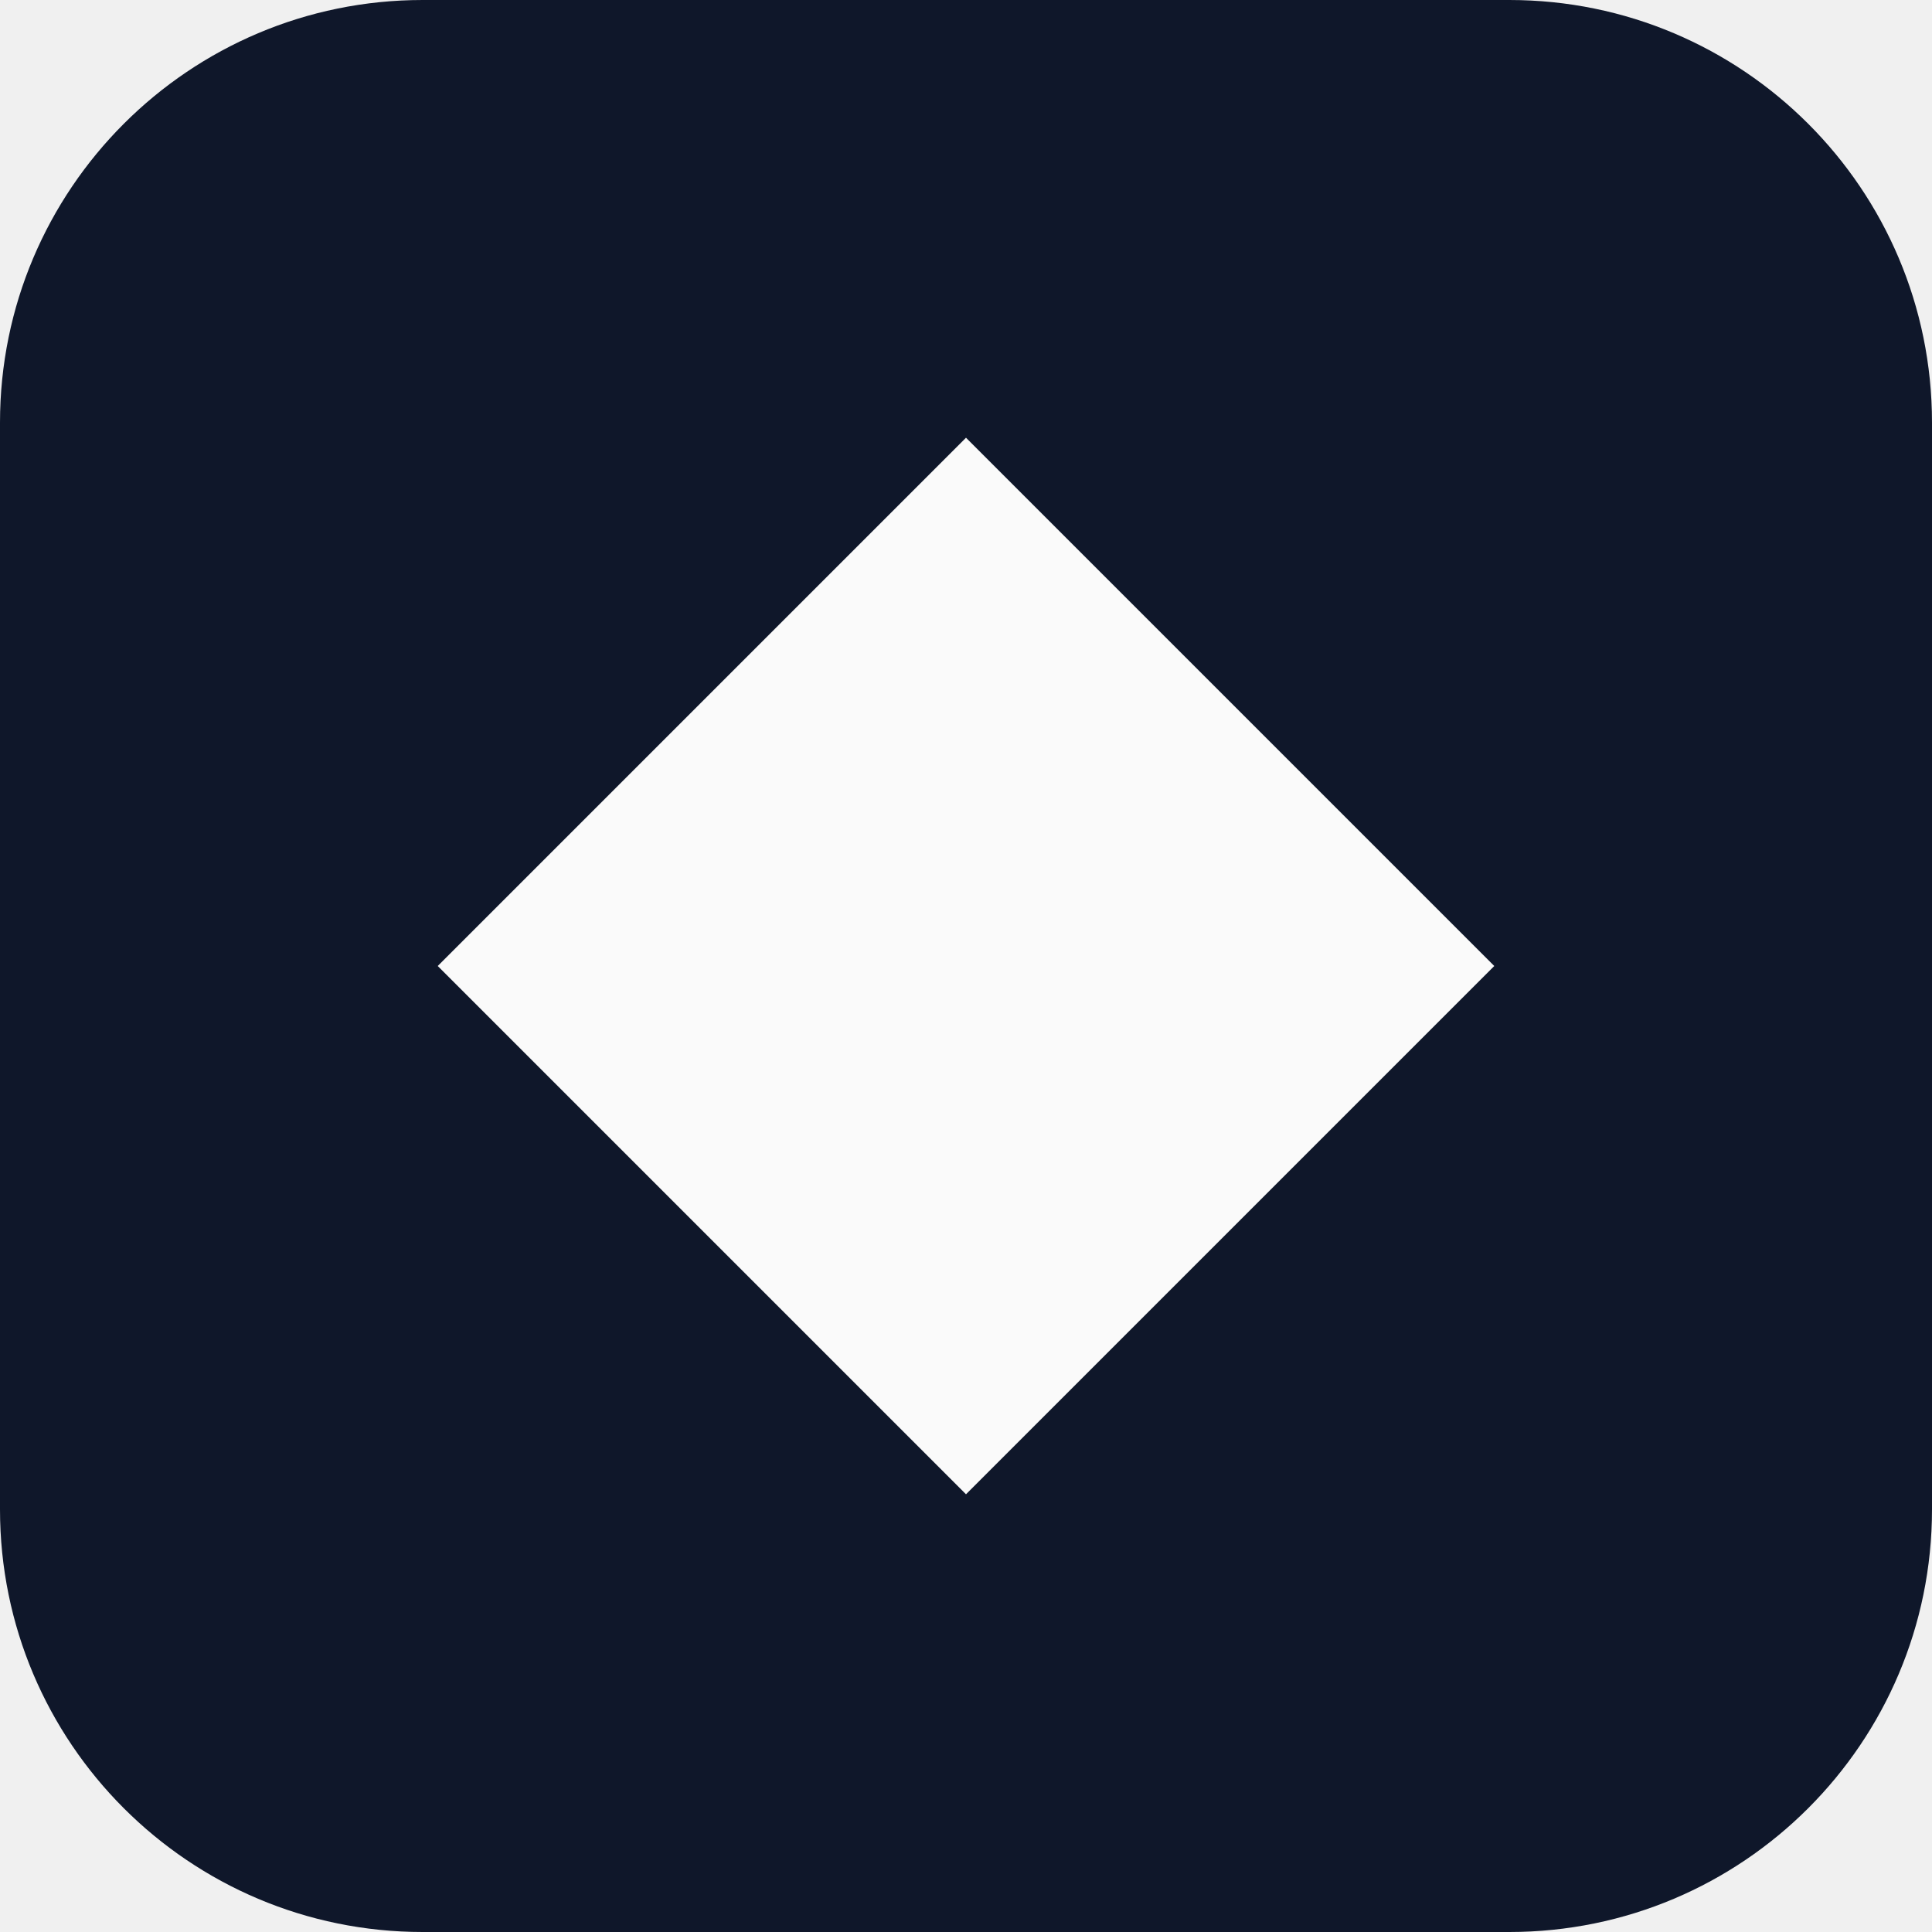
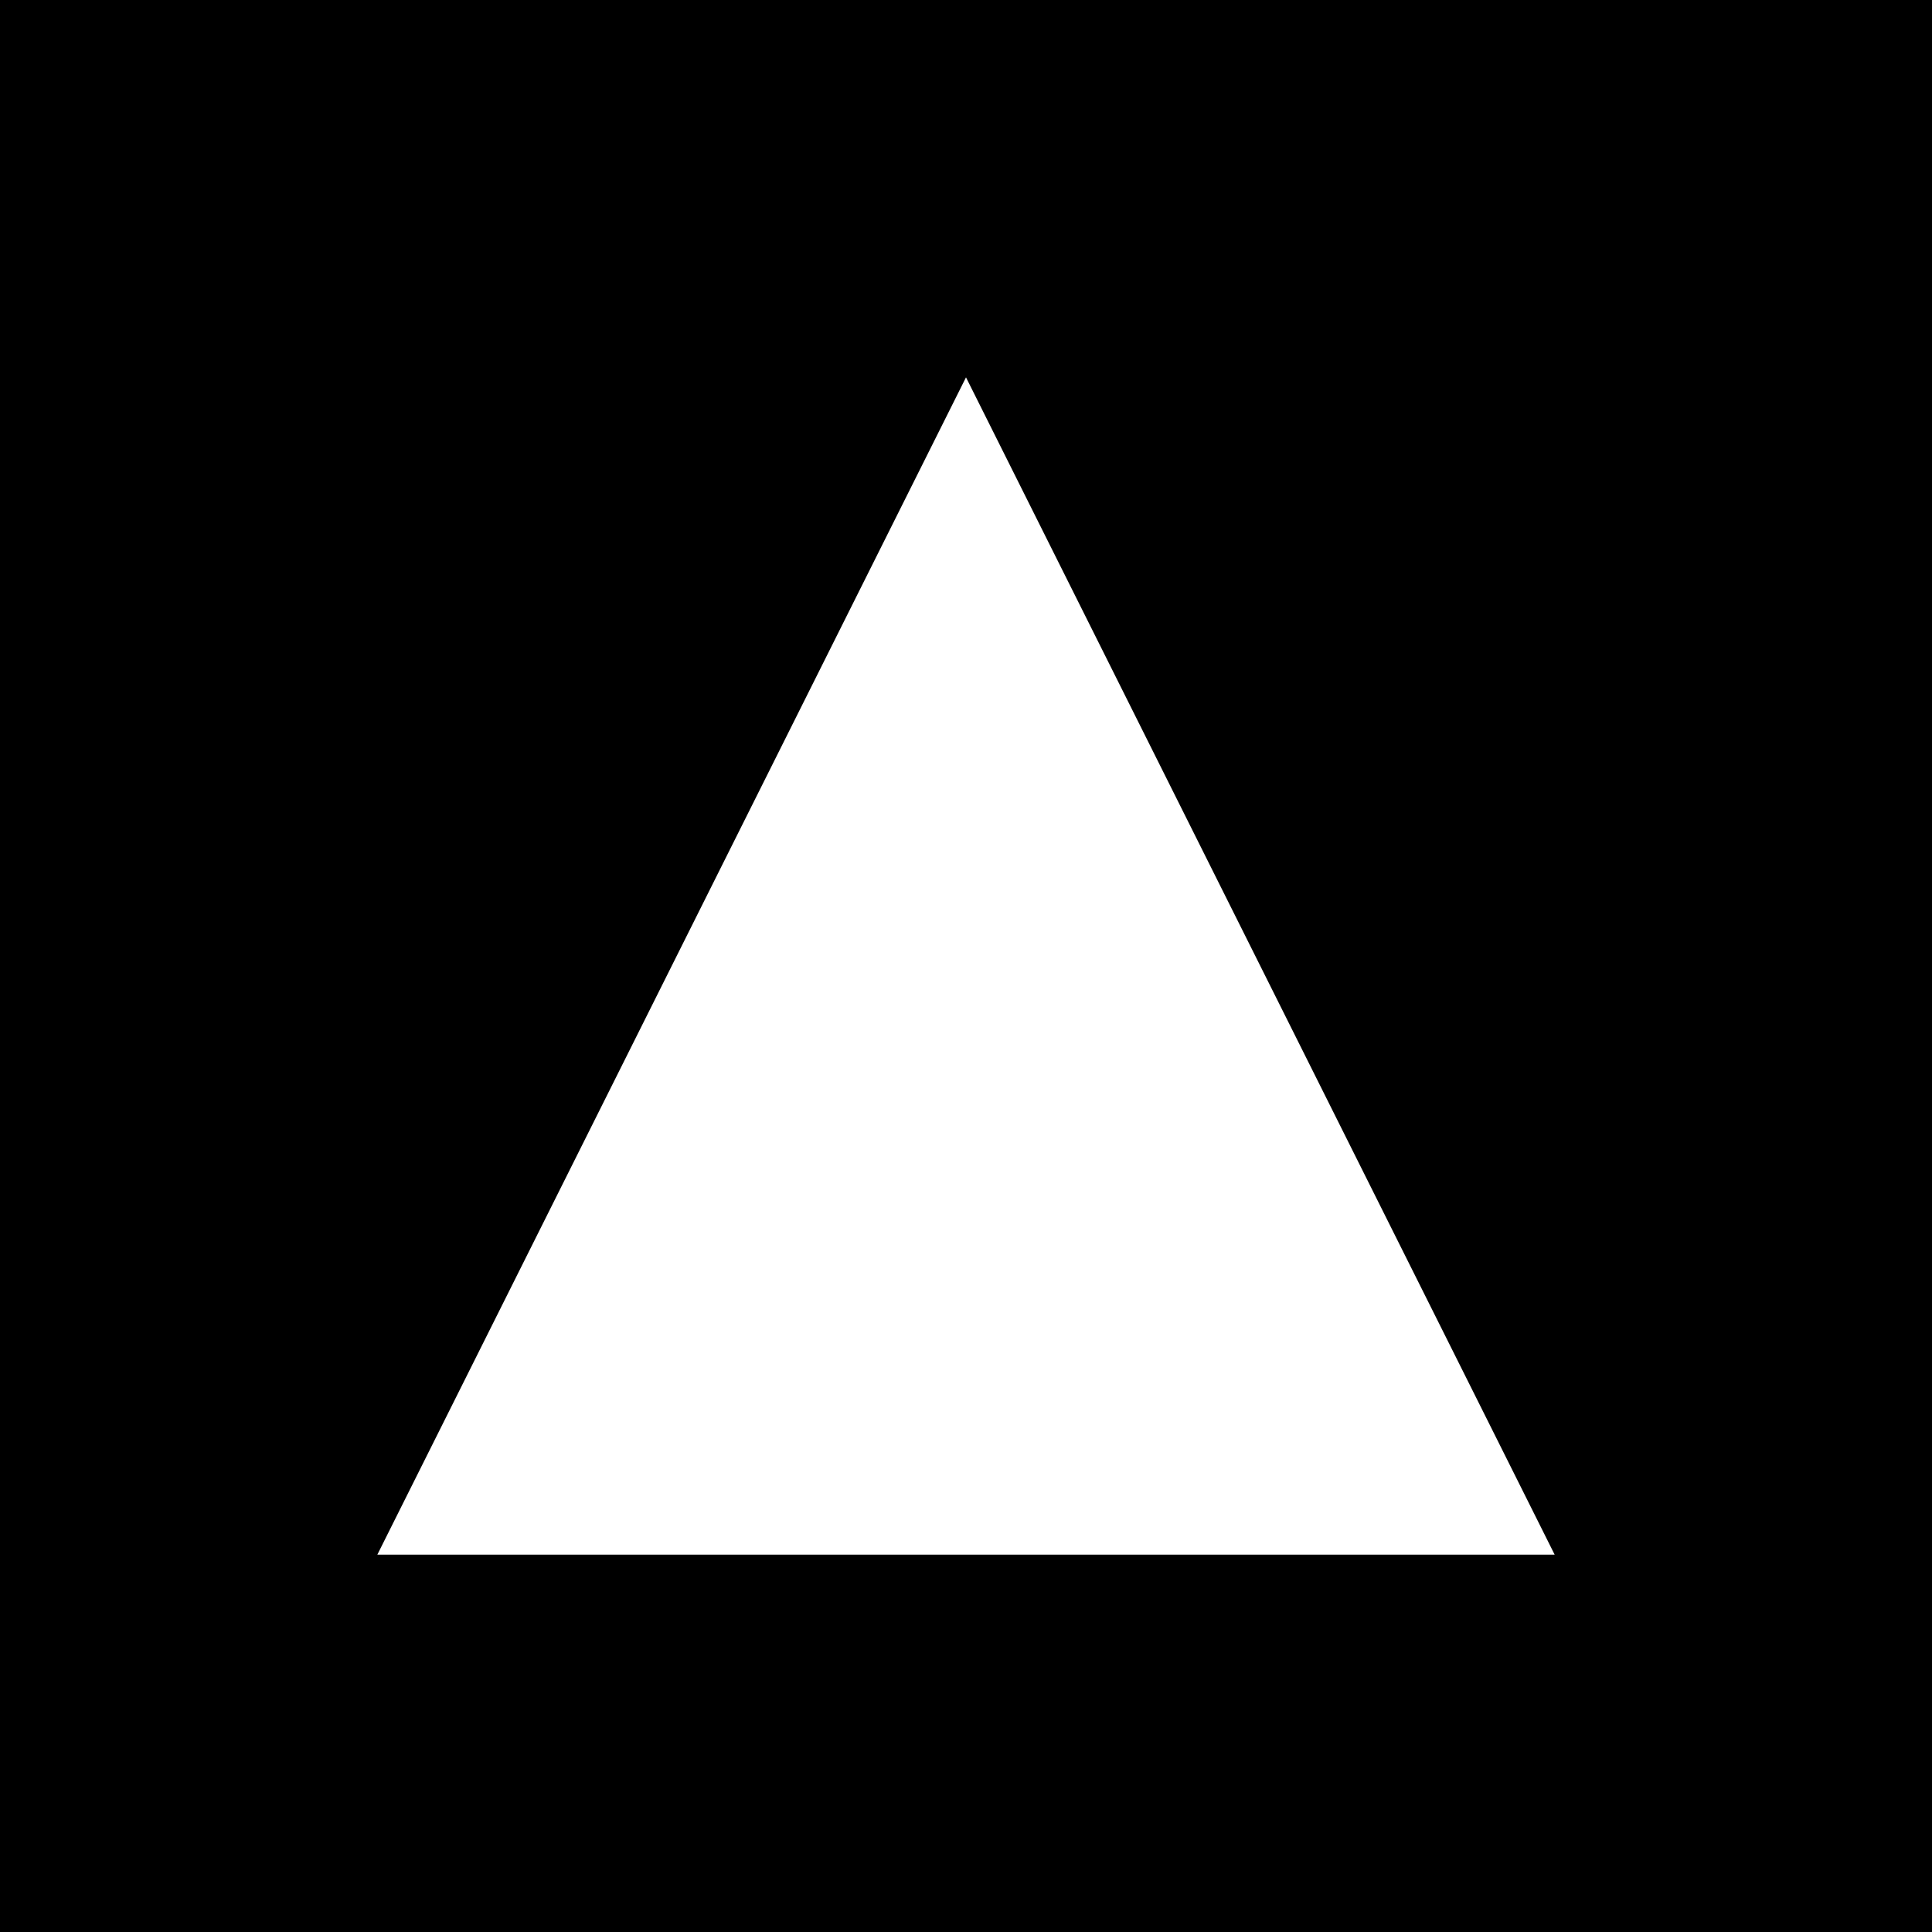
<svg xmlns="http://www.w3.org/2000/svg" viewBox="0 0 512 512" role="img" aria-label="QuoteAtlas">
-   <rect width="512" height="512" rx="112" fill="#0f172a" />
-   <path d="M256 116 L396 256 L256 396 L116 256 Z" fill="#fafafa" />
+   <rect width="512" height="512" fill="#000000" />
+   <path d="M256 100 L412 412 L100 412 Z" fill="#ffffff" />
</svg>
